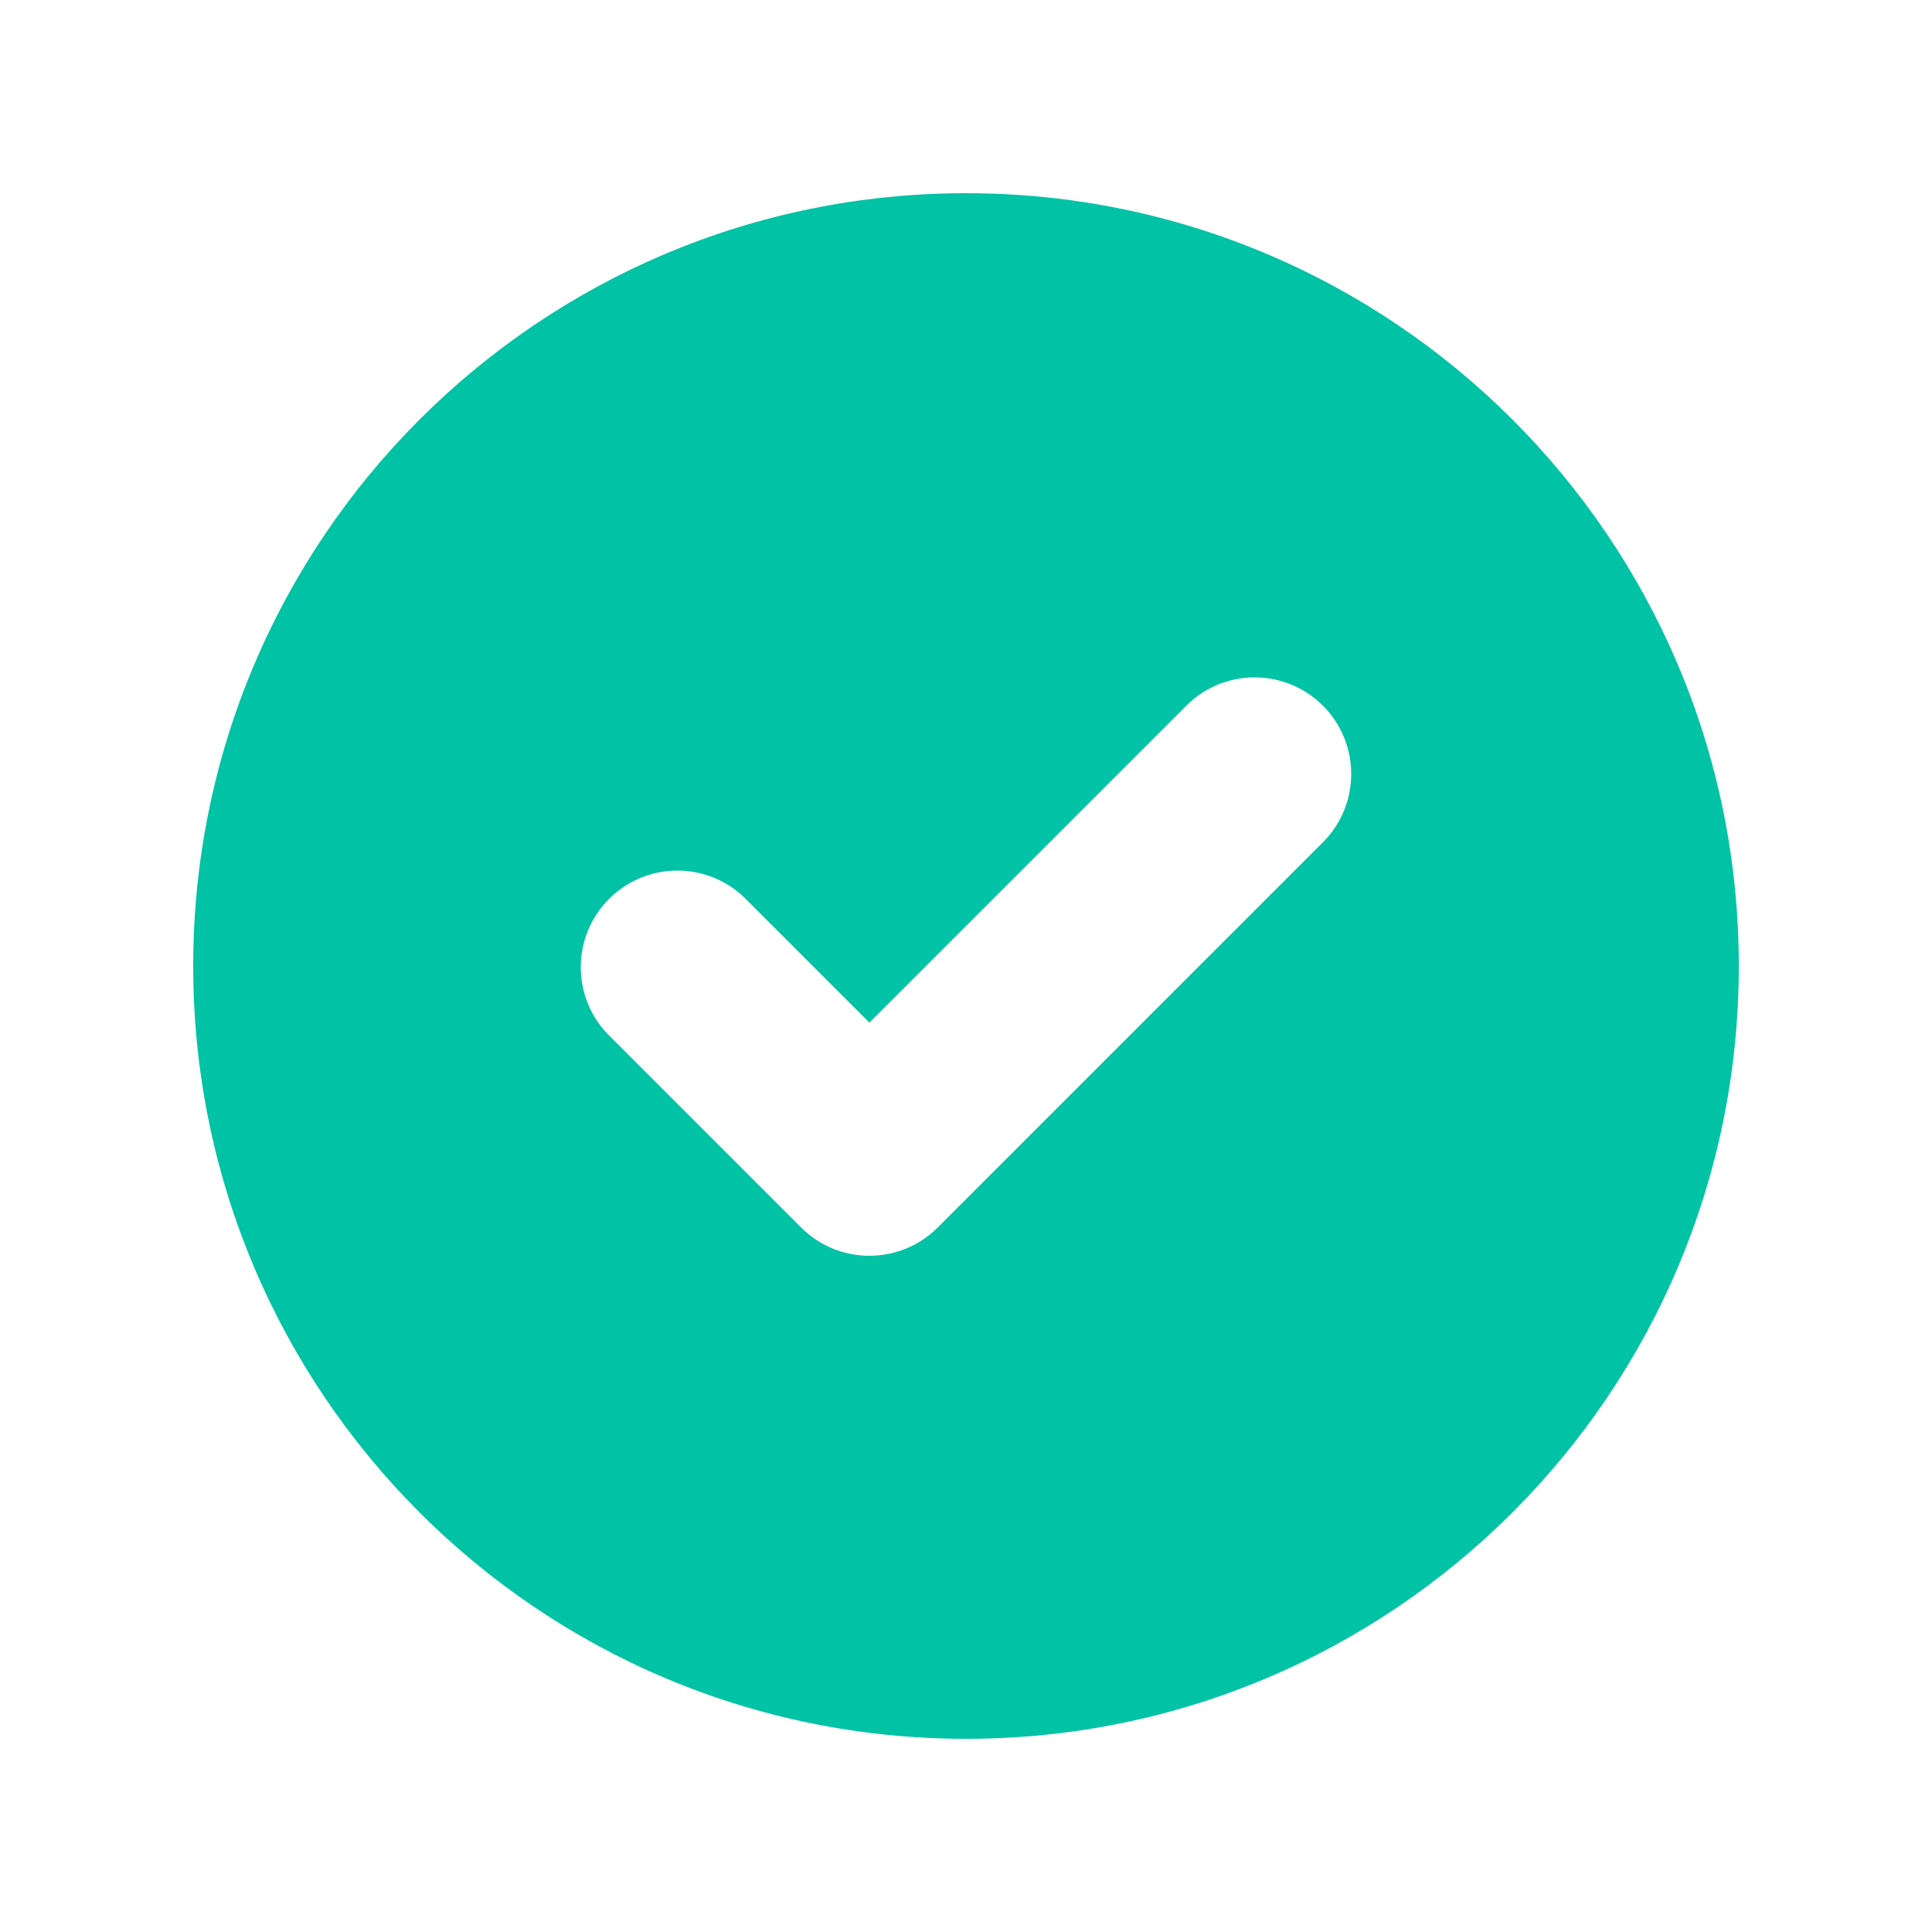
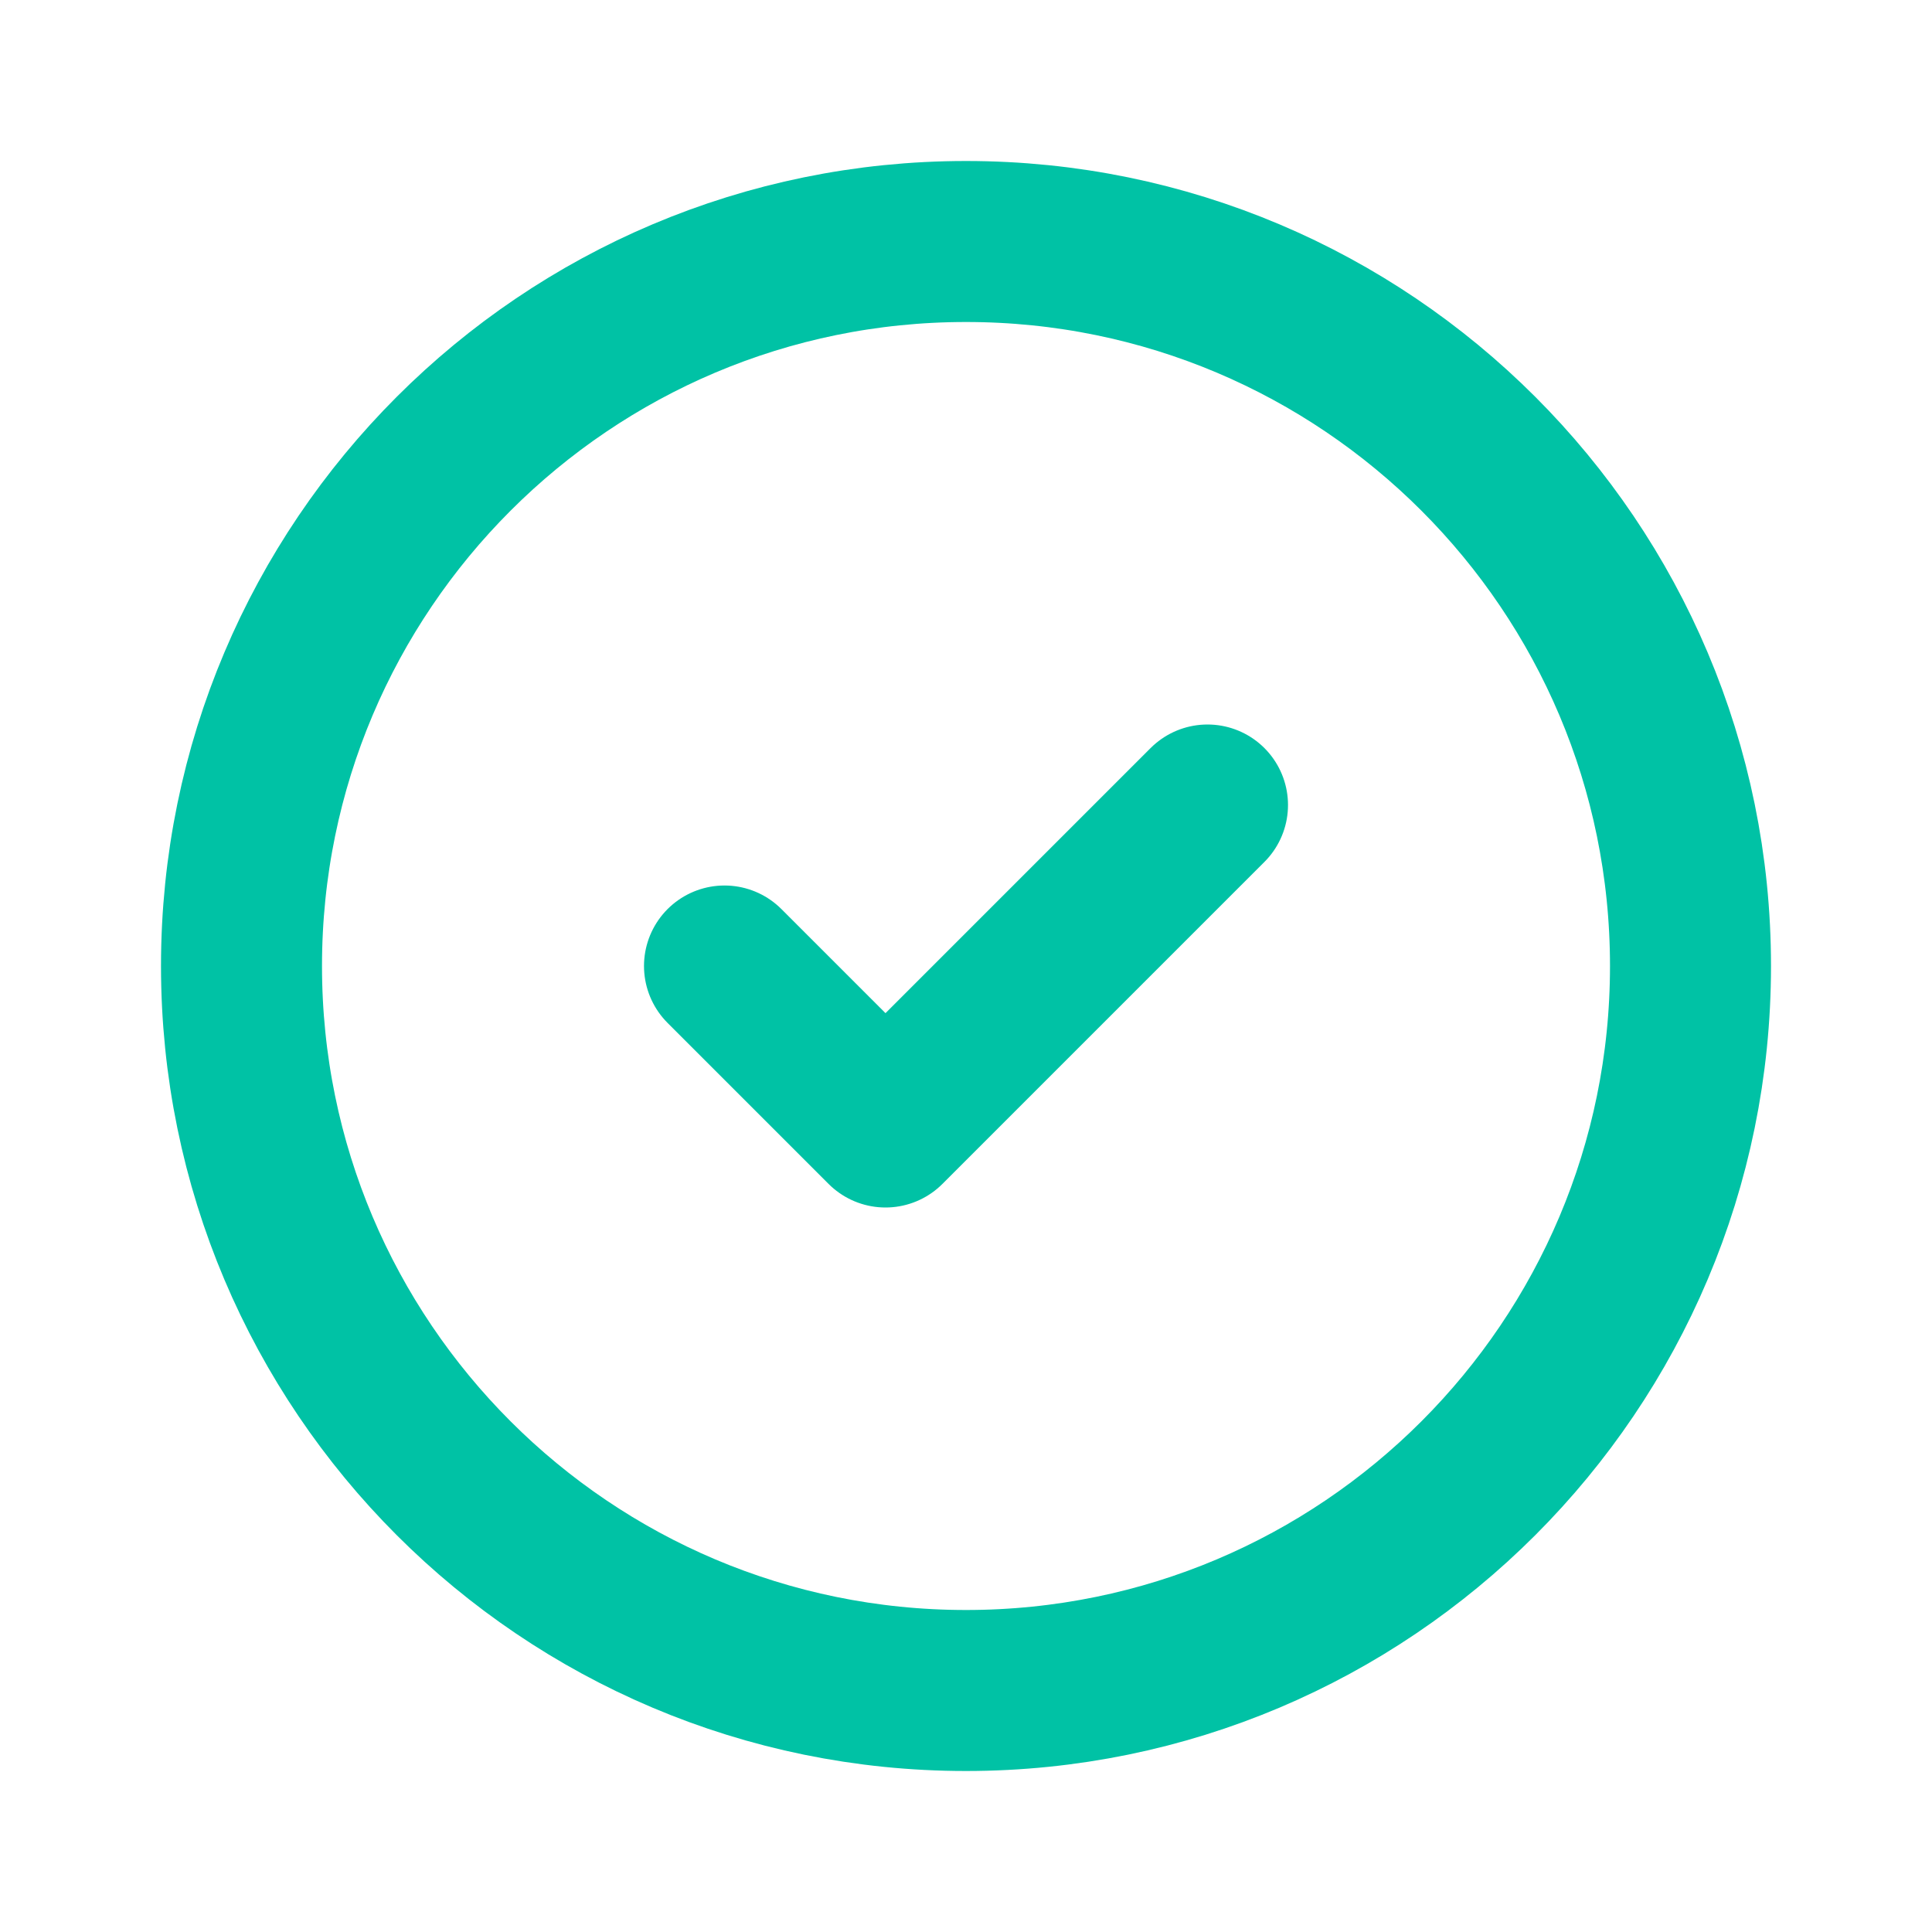
- <svg xmlns="http://www.w3.org/2000/svg" width="20px" height="20px" viewBox="0 0 20 20" fill="#00c2a5">
-   <path fill-rule="evenodd" d="M10 18a8 8 0 100-16 8 8 0 000 16zm3.707-9.293a1 1 0 00-1.414-1.414L9 10.586 7.707 9.293a1 1 0 00-1.414 1.414l2 2a1 1 0 001.414 0l4-4z" clip-rule="evenodd" />
+ <svg xmlns="http://www.w3.org/2000/svg" class="w-5 h-5" fill="none" viewBox="0 0 24 24" stroke="#00c2a5">
+   <path stroke-linecap="round" stroke-linejoin="round" stroke-width="2" d="M9 12l2 2 4-4m6 2a9 9 0 11-18 0 9 9 0 0118 0z" />
</svg>
